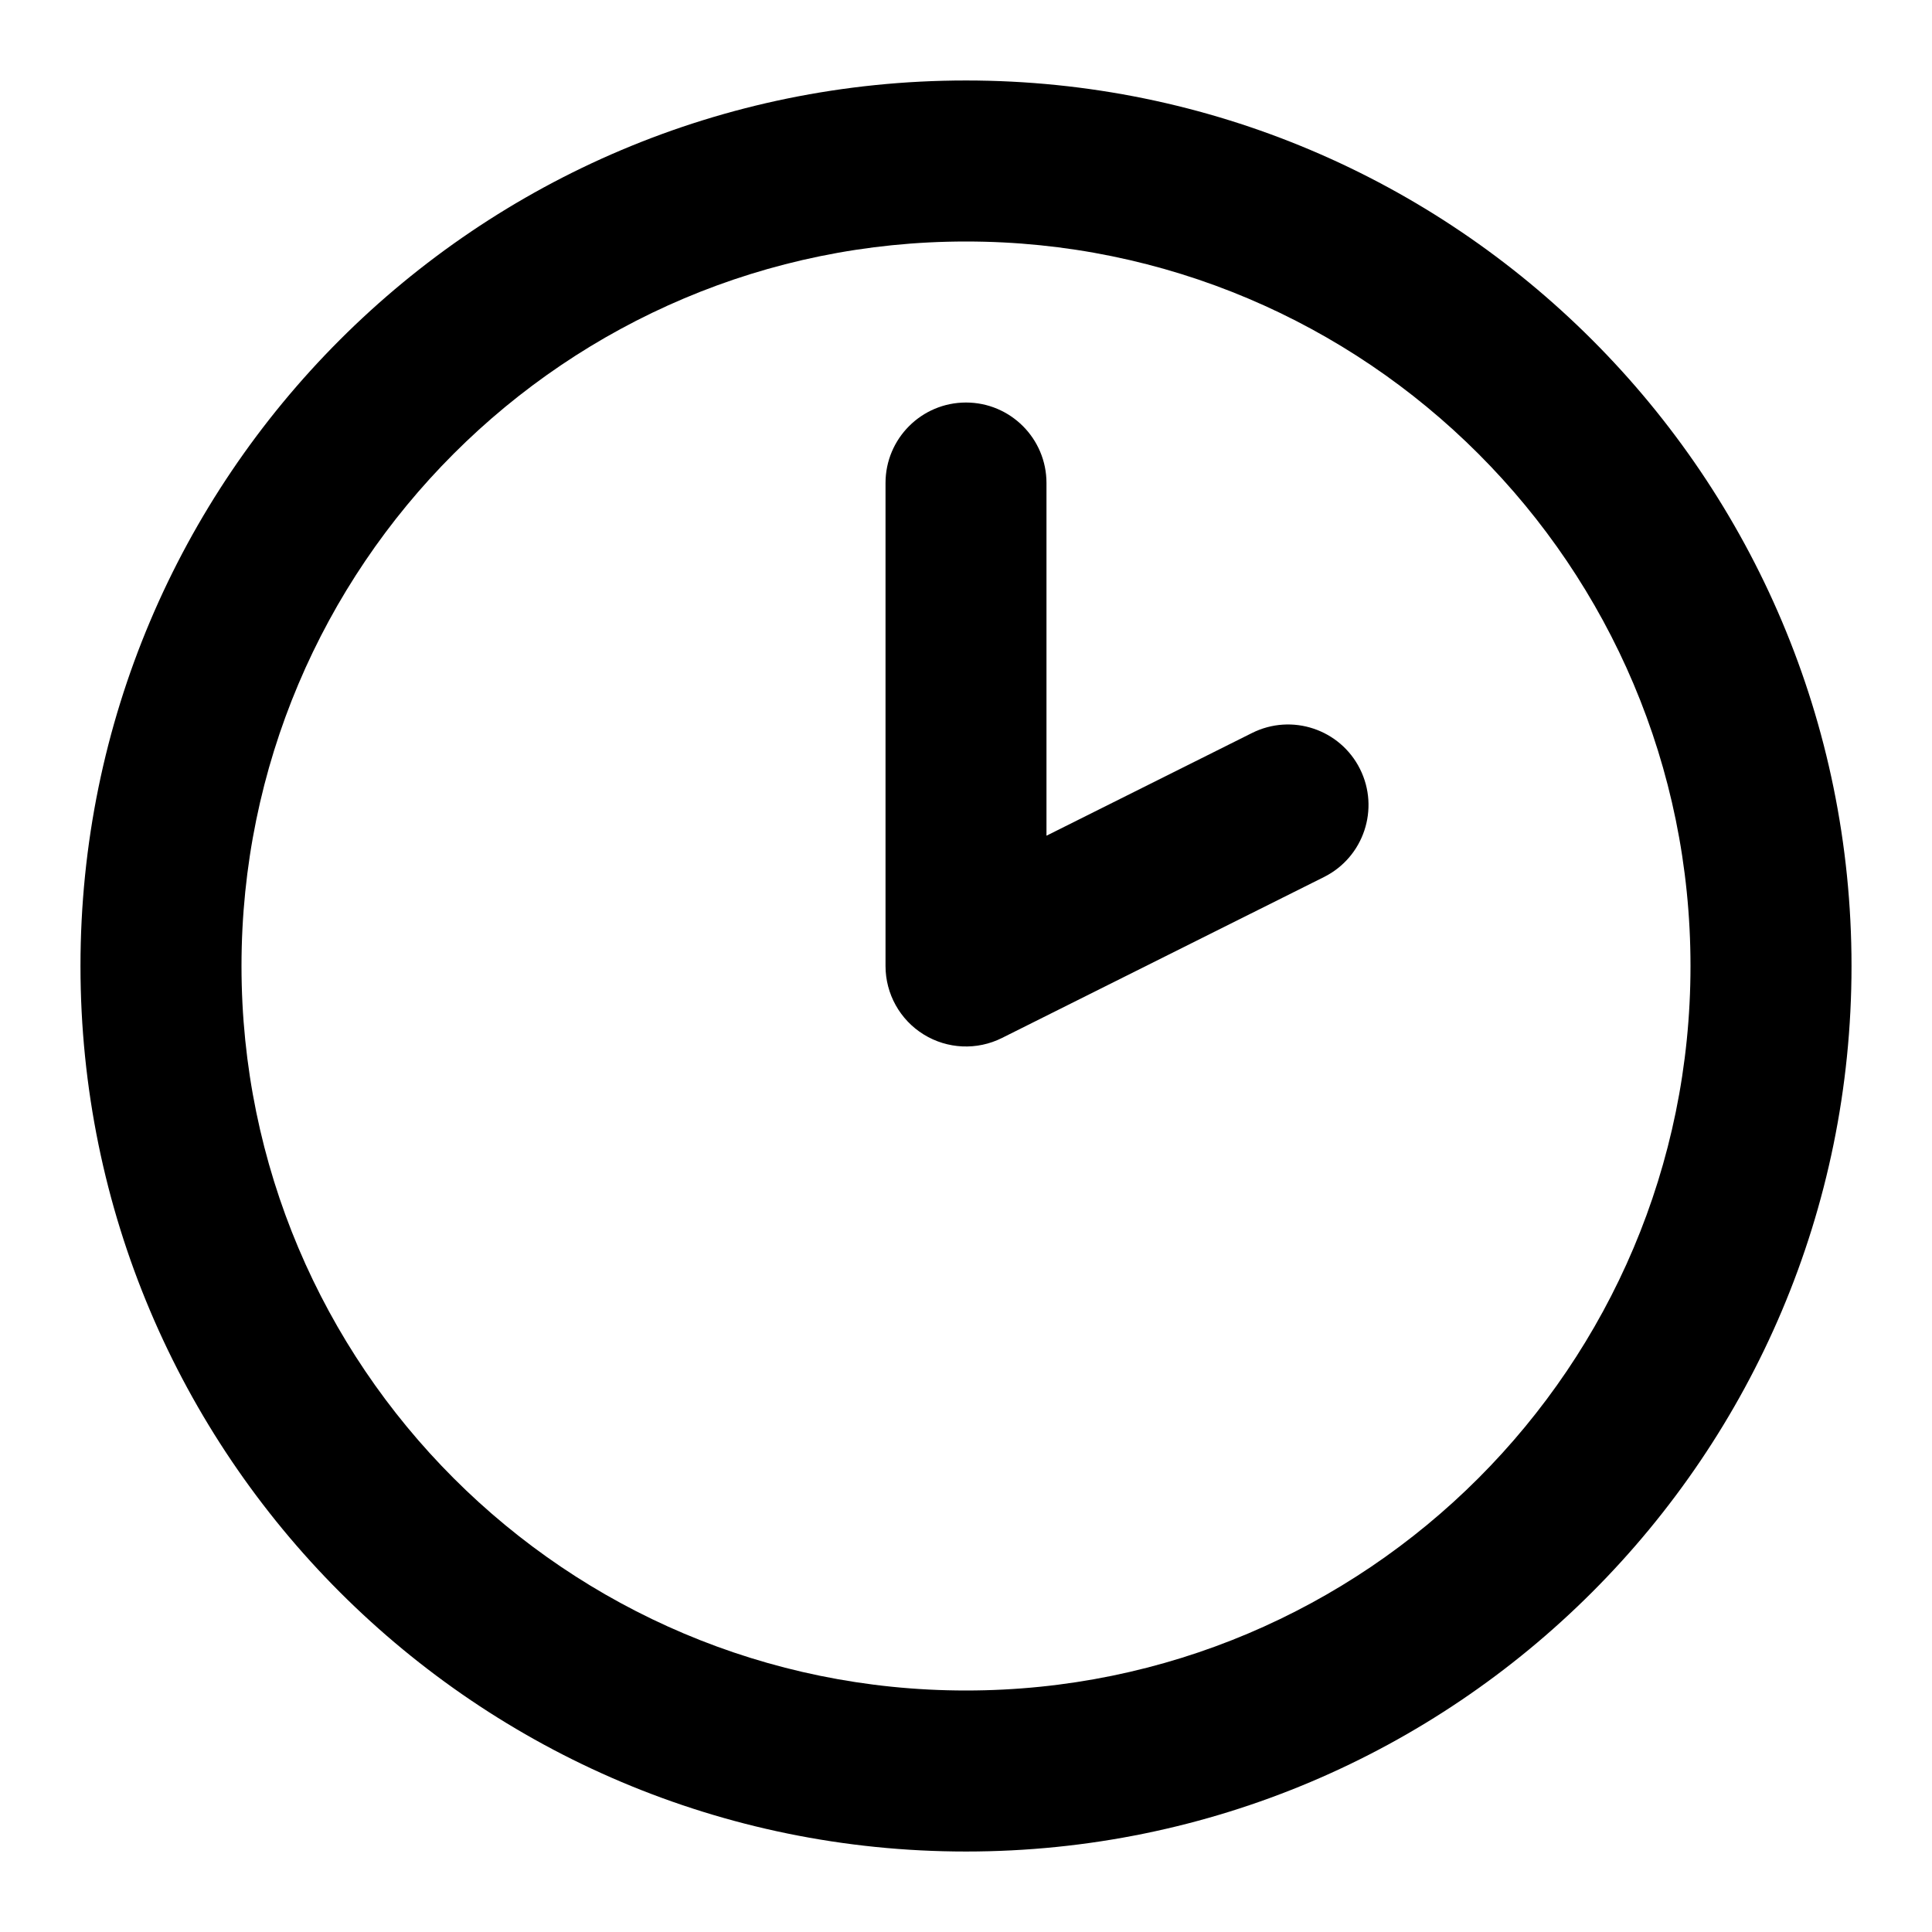
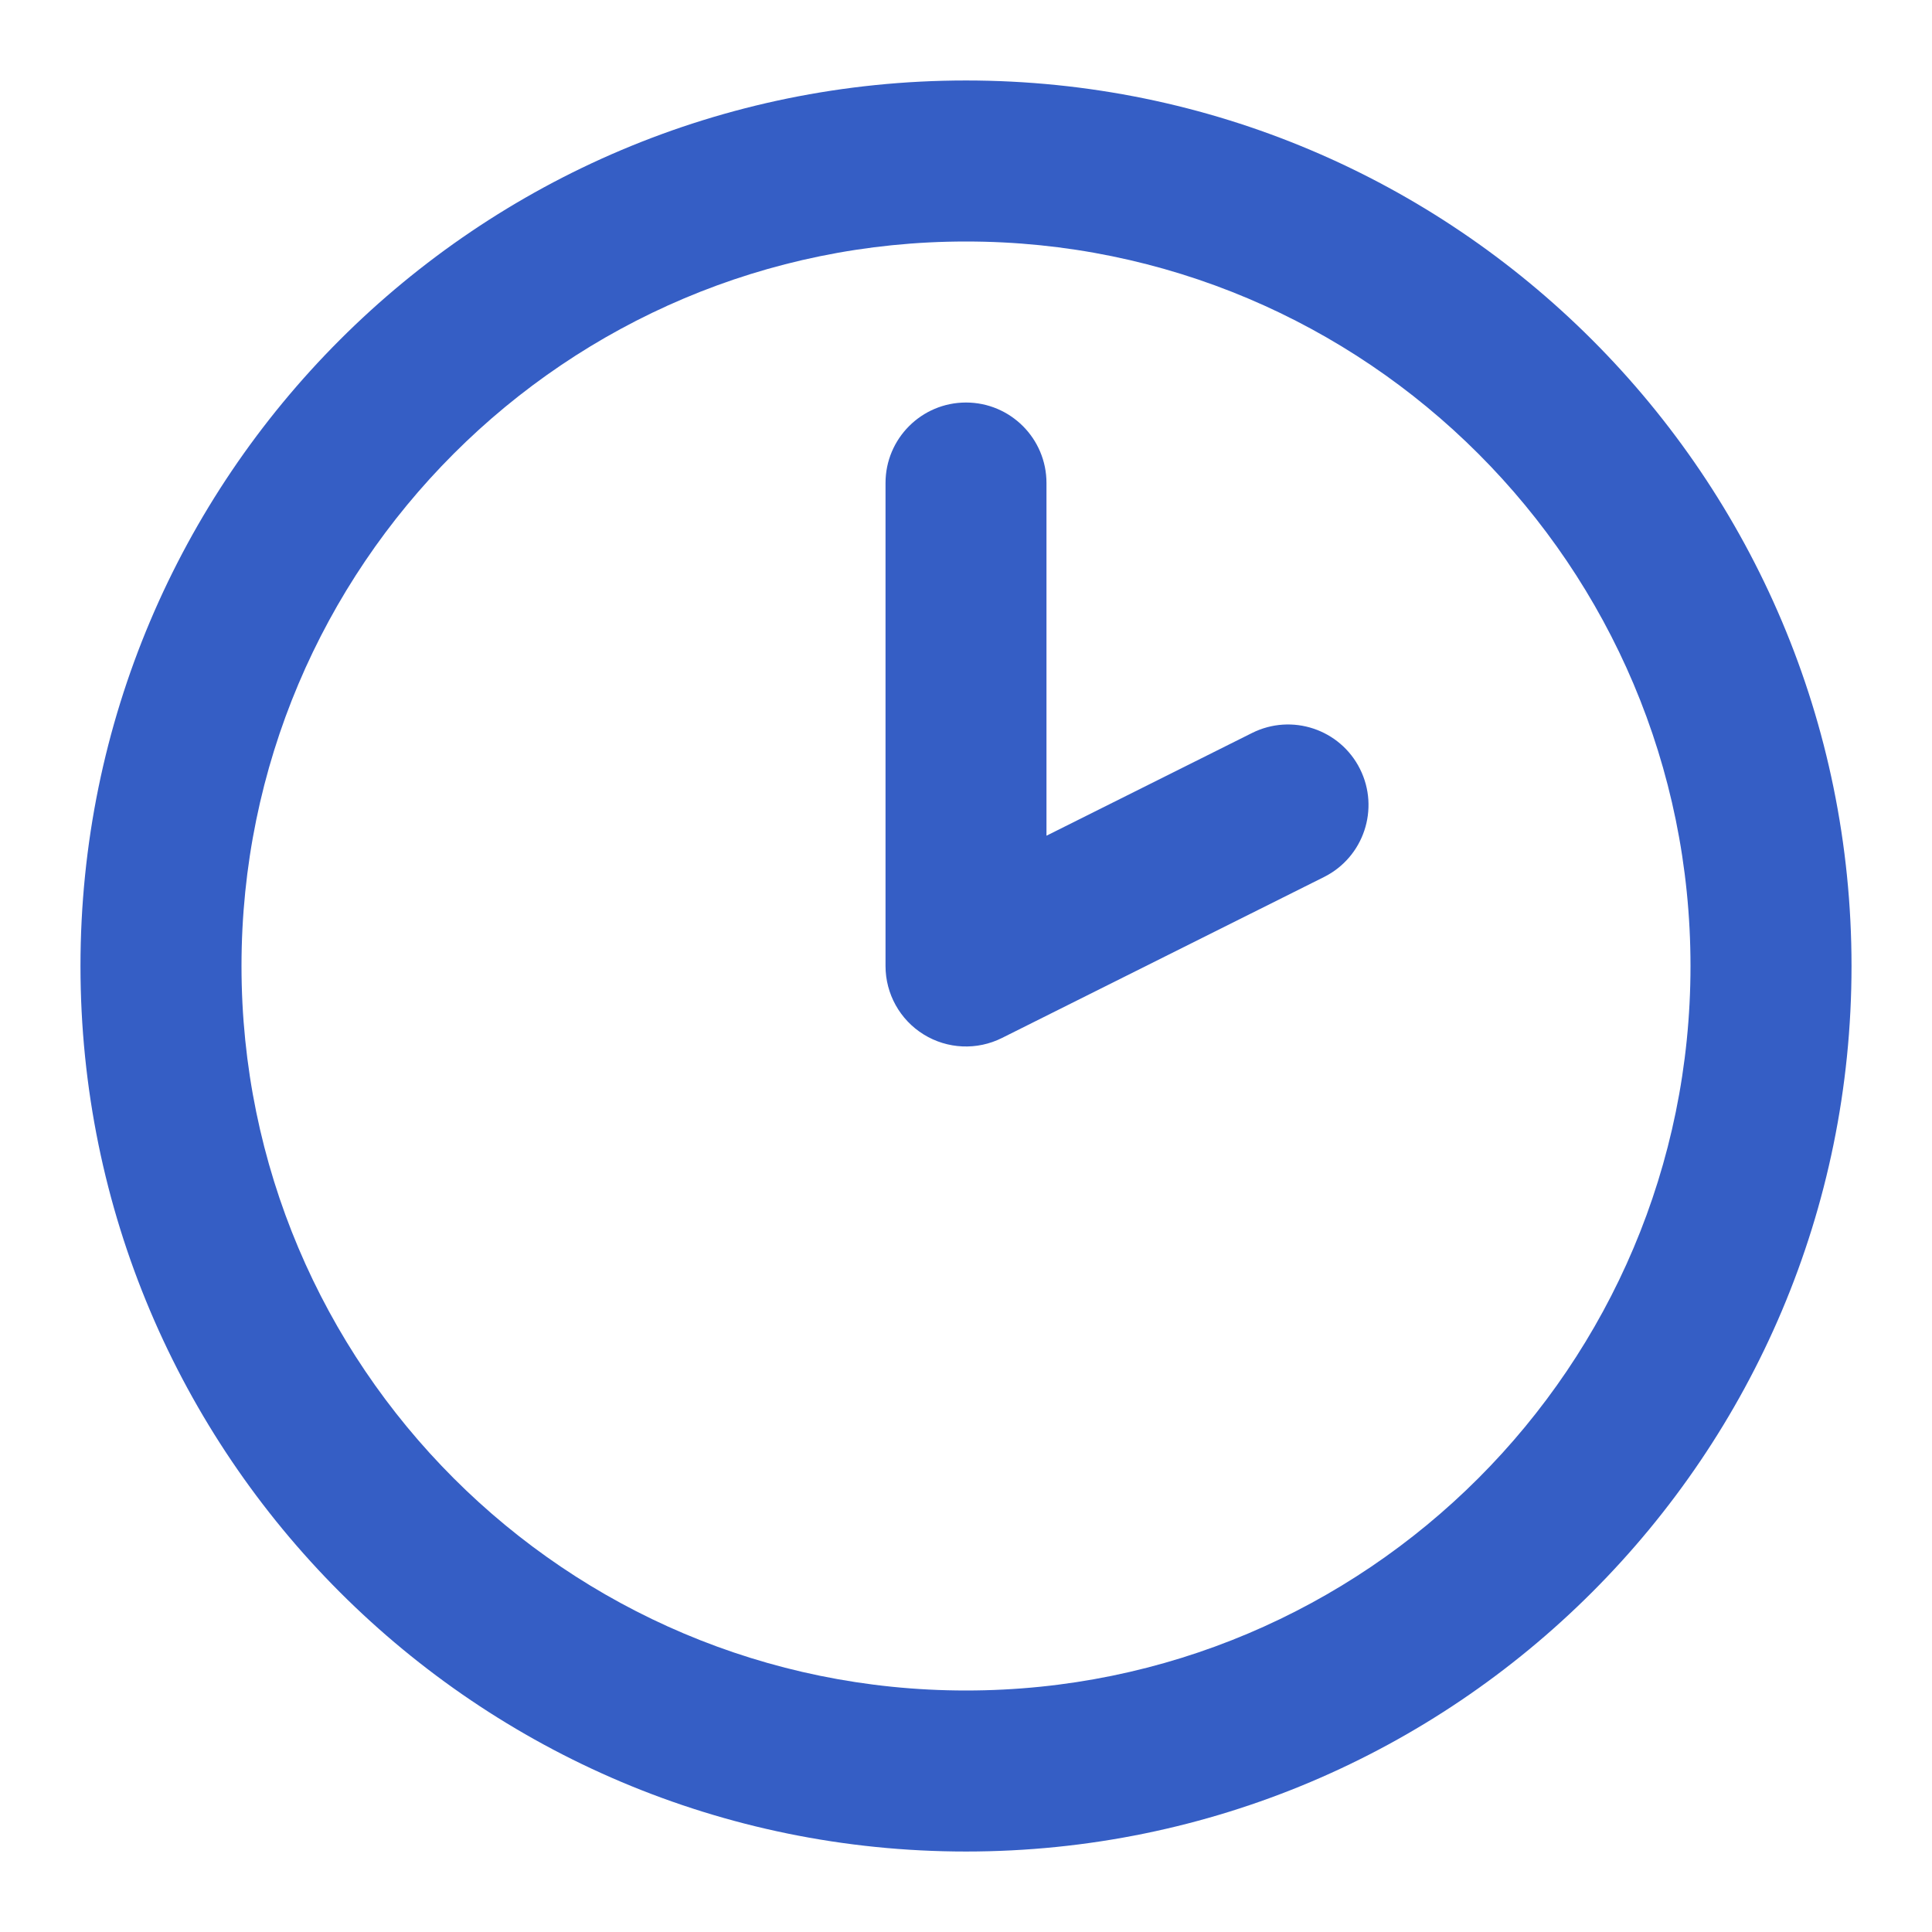
<svg xmlns="http://www.w3.org/2000/svg" width="32" height="32" viewBox="0 0 32 32" fill="none">
-   <path fill-rule="evenodd" clip-rule="evenodd" d="M16 4C9.373 4 4 9.373 4 16C4 22.627 9.373 28 16 28C22.628 28 28 22.627 28 16C28 9.373 22.628 4 16 4ZM1.333 16C1.333 7.9 7.9 1.333 16 1.333C24.1 1.333 30.667 7.9 30.667 16C30.667 24.1 24.1 30.667 16 30.667C7.9 30.667 1.333 24.1 1.333 16ZM16 6.667C16.736 6.667 17.333 7.264 17.333 8V13.842L20.737 12.141C21.396 11.811 22.197 12.078 22.526 12.737C22.855 13.396 22.588 14.197 21.93 14.526L16.596 17.192C16.183 17.399 15.692 17.377 15.299 17.134C14.906 16.891 14.667 16.462 14.667 16V8C14.667 7.264 15.264 6.667 16 6.667Z" fill="black" />
+   <path fill-rule="evenodd" clip-rule="evenodd" d="M16 4C9.373 4 4 9.373 4 16C4 22.627 9.373 28 16 28C22.628 28 28 22.627 28 16C28 9.373 22.628 4 16 4ZM1.333 16C1.333 7.9 7.9 1.333 16 1.333C24.1 1.333 30.667 7.9 30.667 16C30.667 24.1 24.1 30.667 16 30.667C7.9 30.667 1.333 24.1 1.333 16ZM16 6.667C16.736 6.667 17.333 7.264 17.333 8V13.842L20.737 12.141C21.396 11.811 22.197 12.078 22.526 12.737C22.855 13.396 22.588 14.197 21.93 14.526L16.596 17.192C16.183 17.399 15.692 17.377 15.299 17.134C14.906 16.891 14.667 16.462 14.667 16V8C14.667 7.264 15.264 6.667 16 6.667Z" fill="#355EC5" />
</svg>
